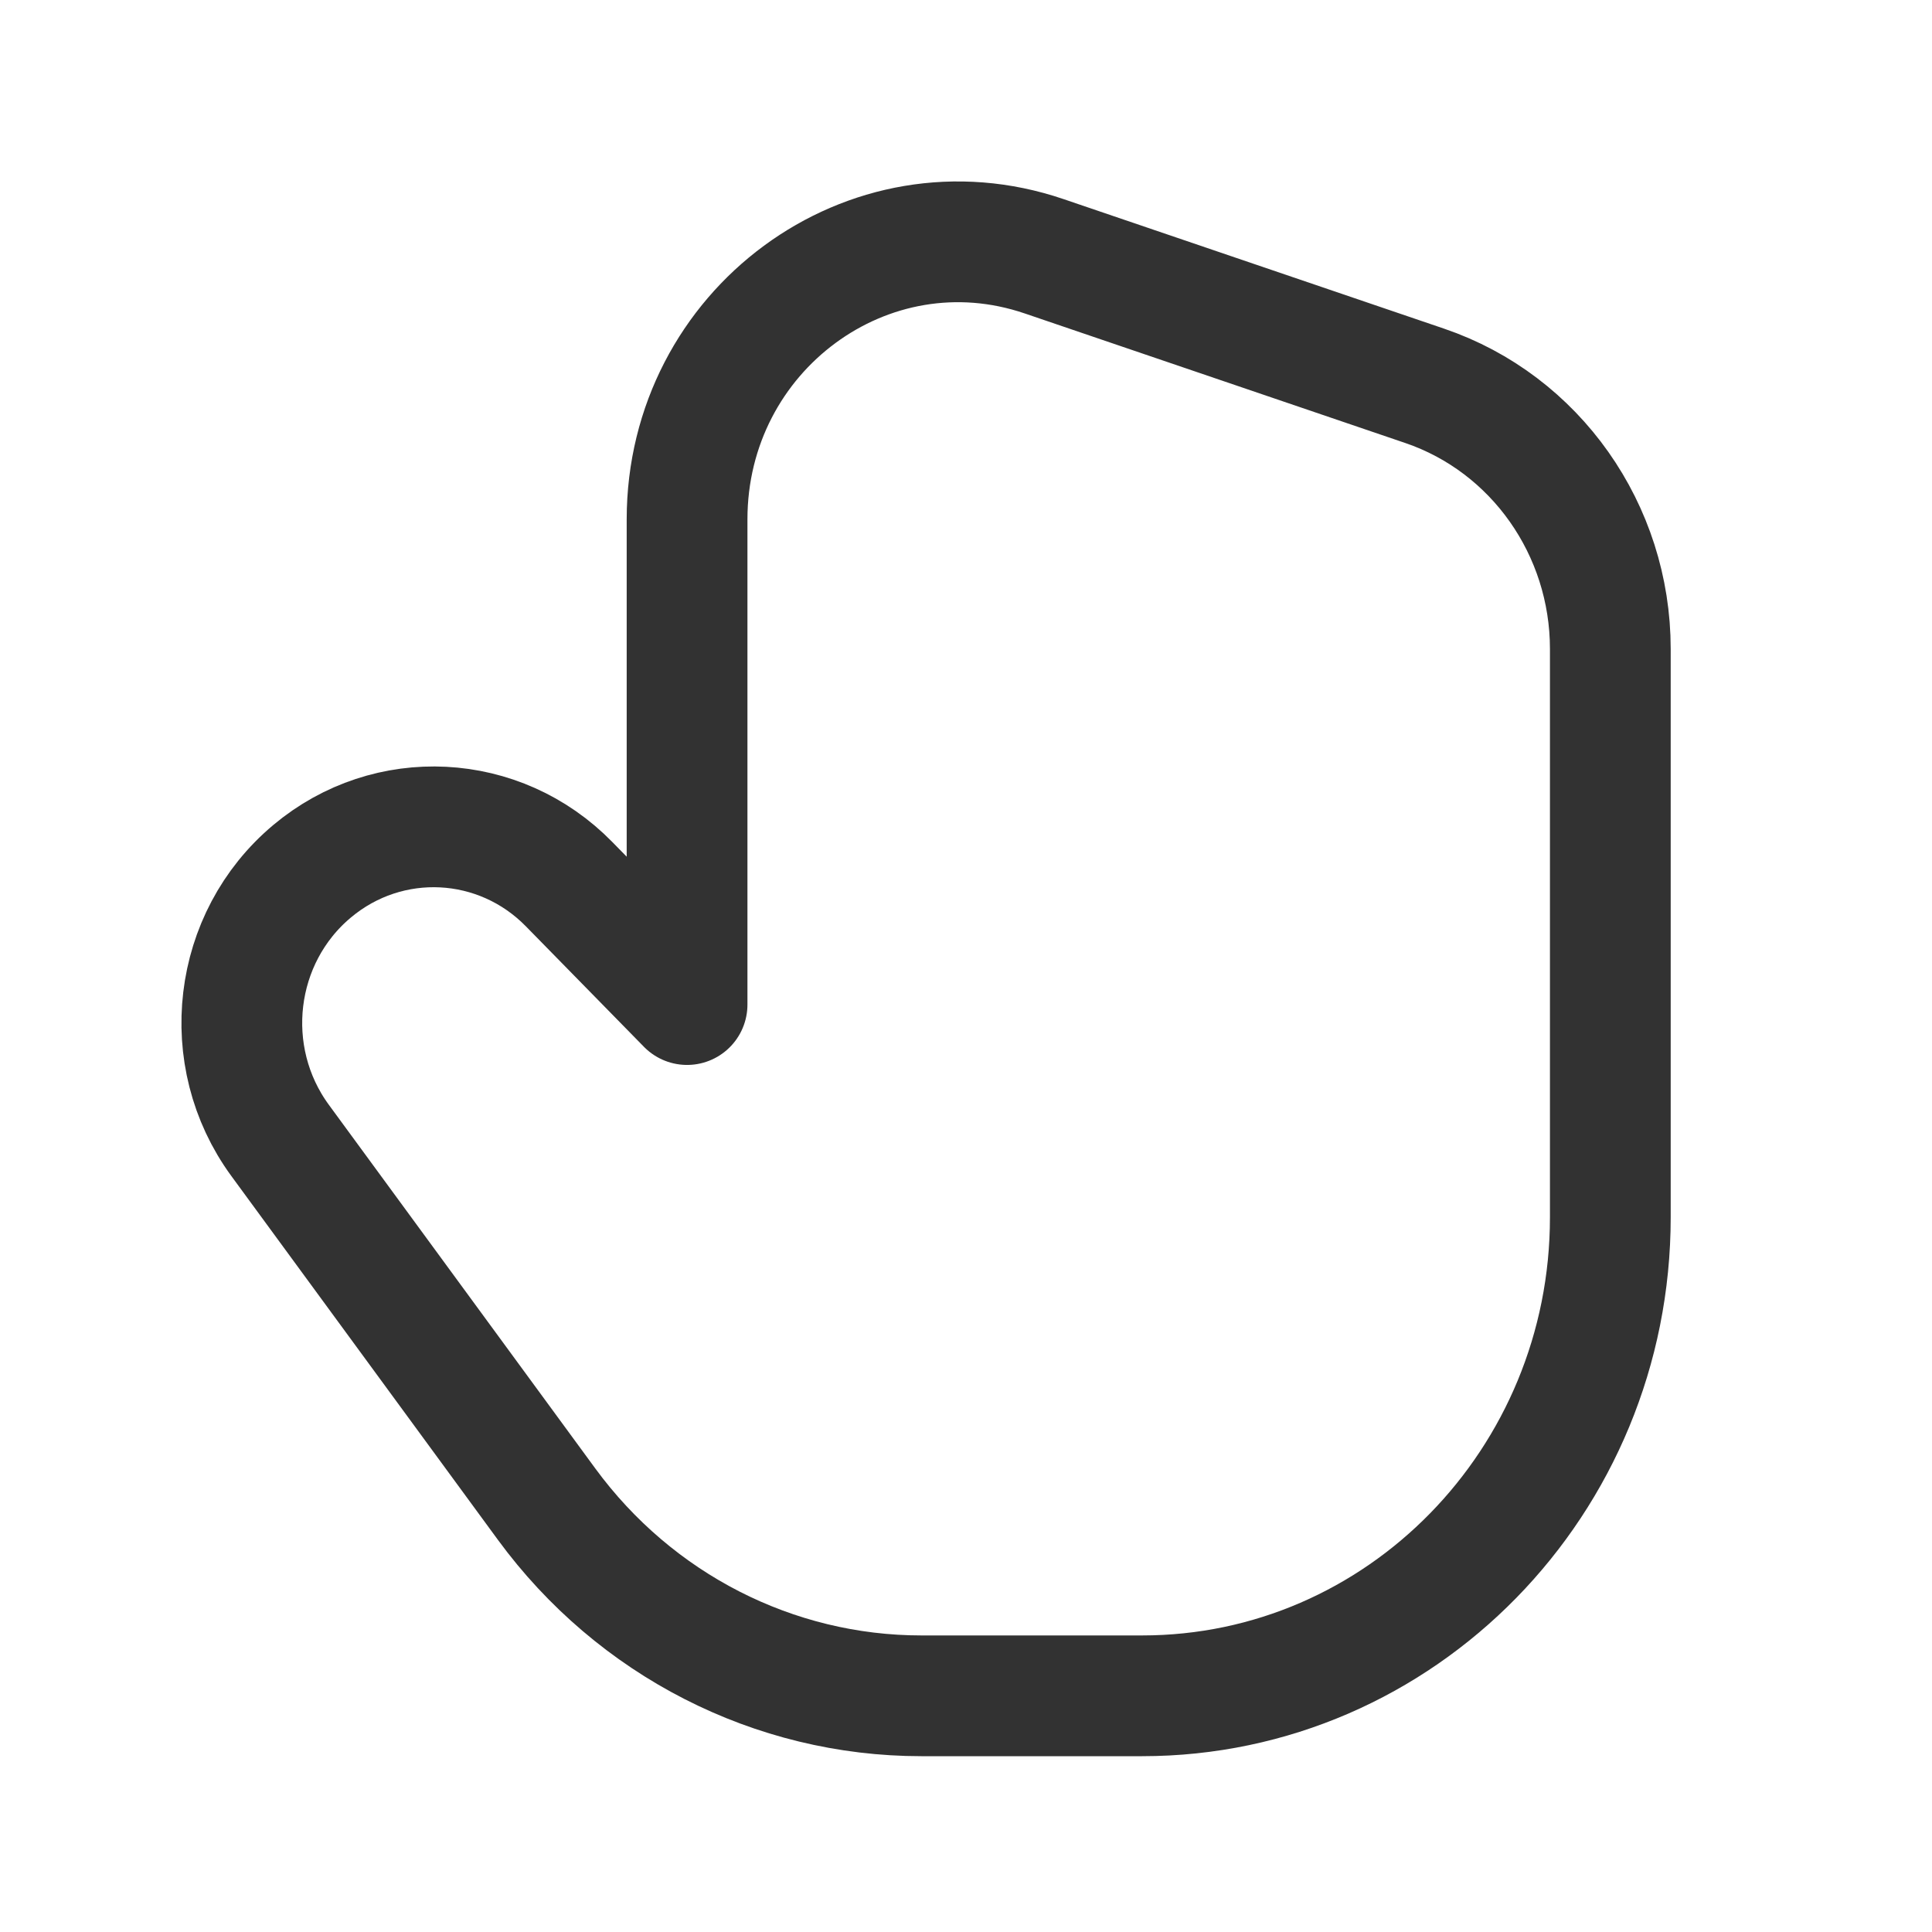
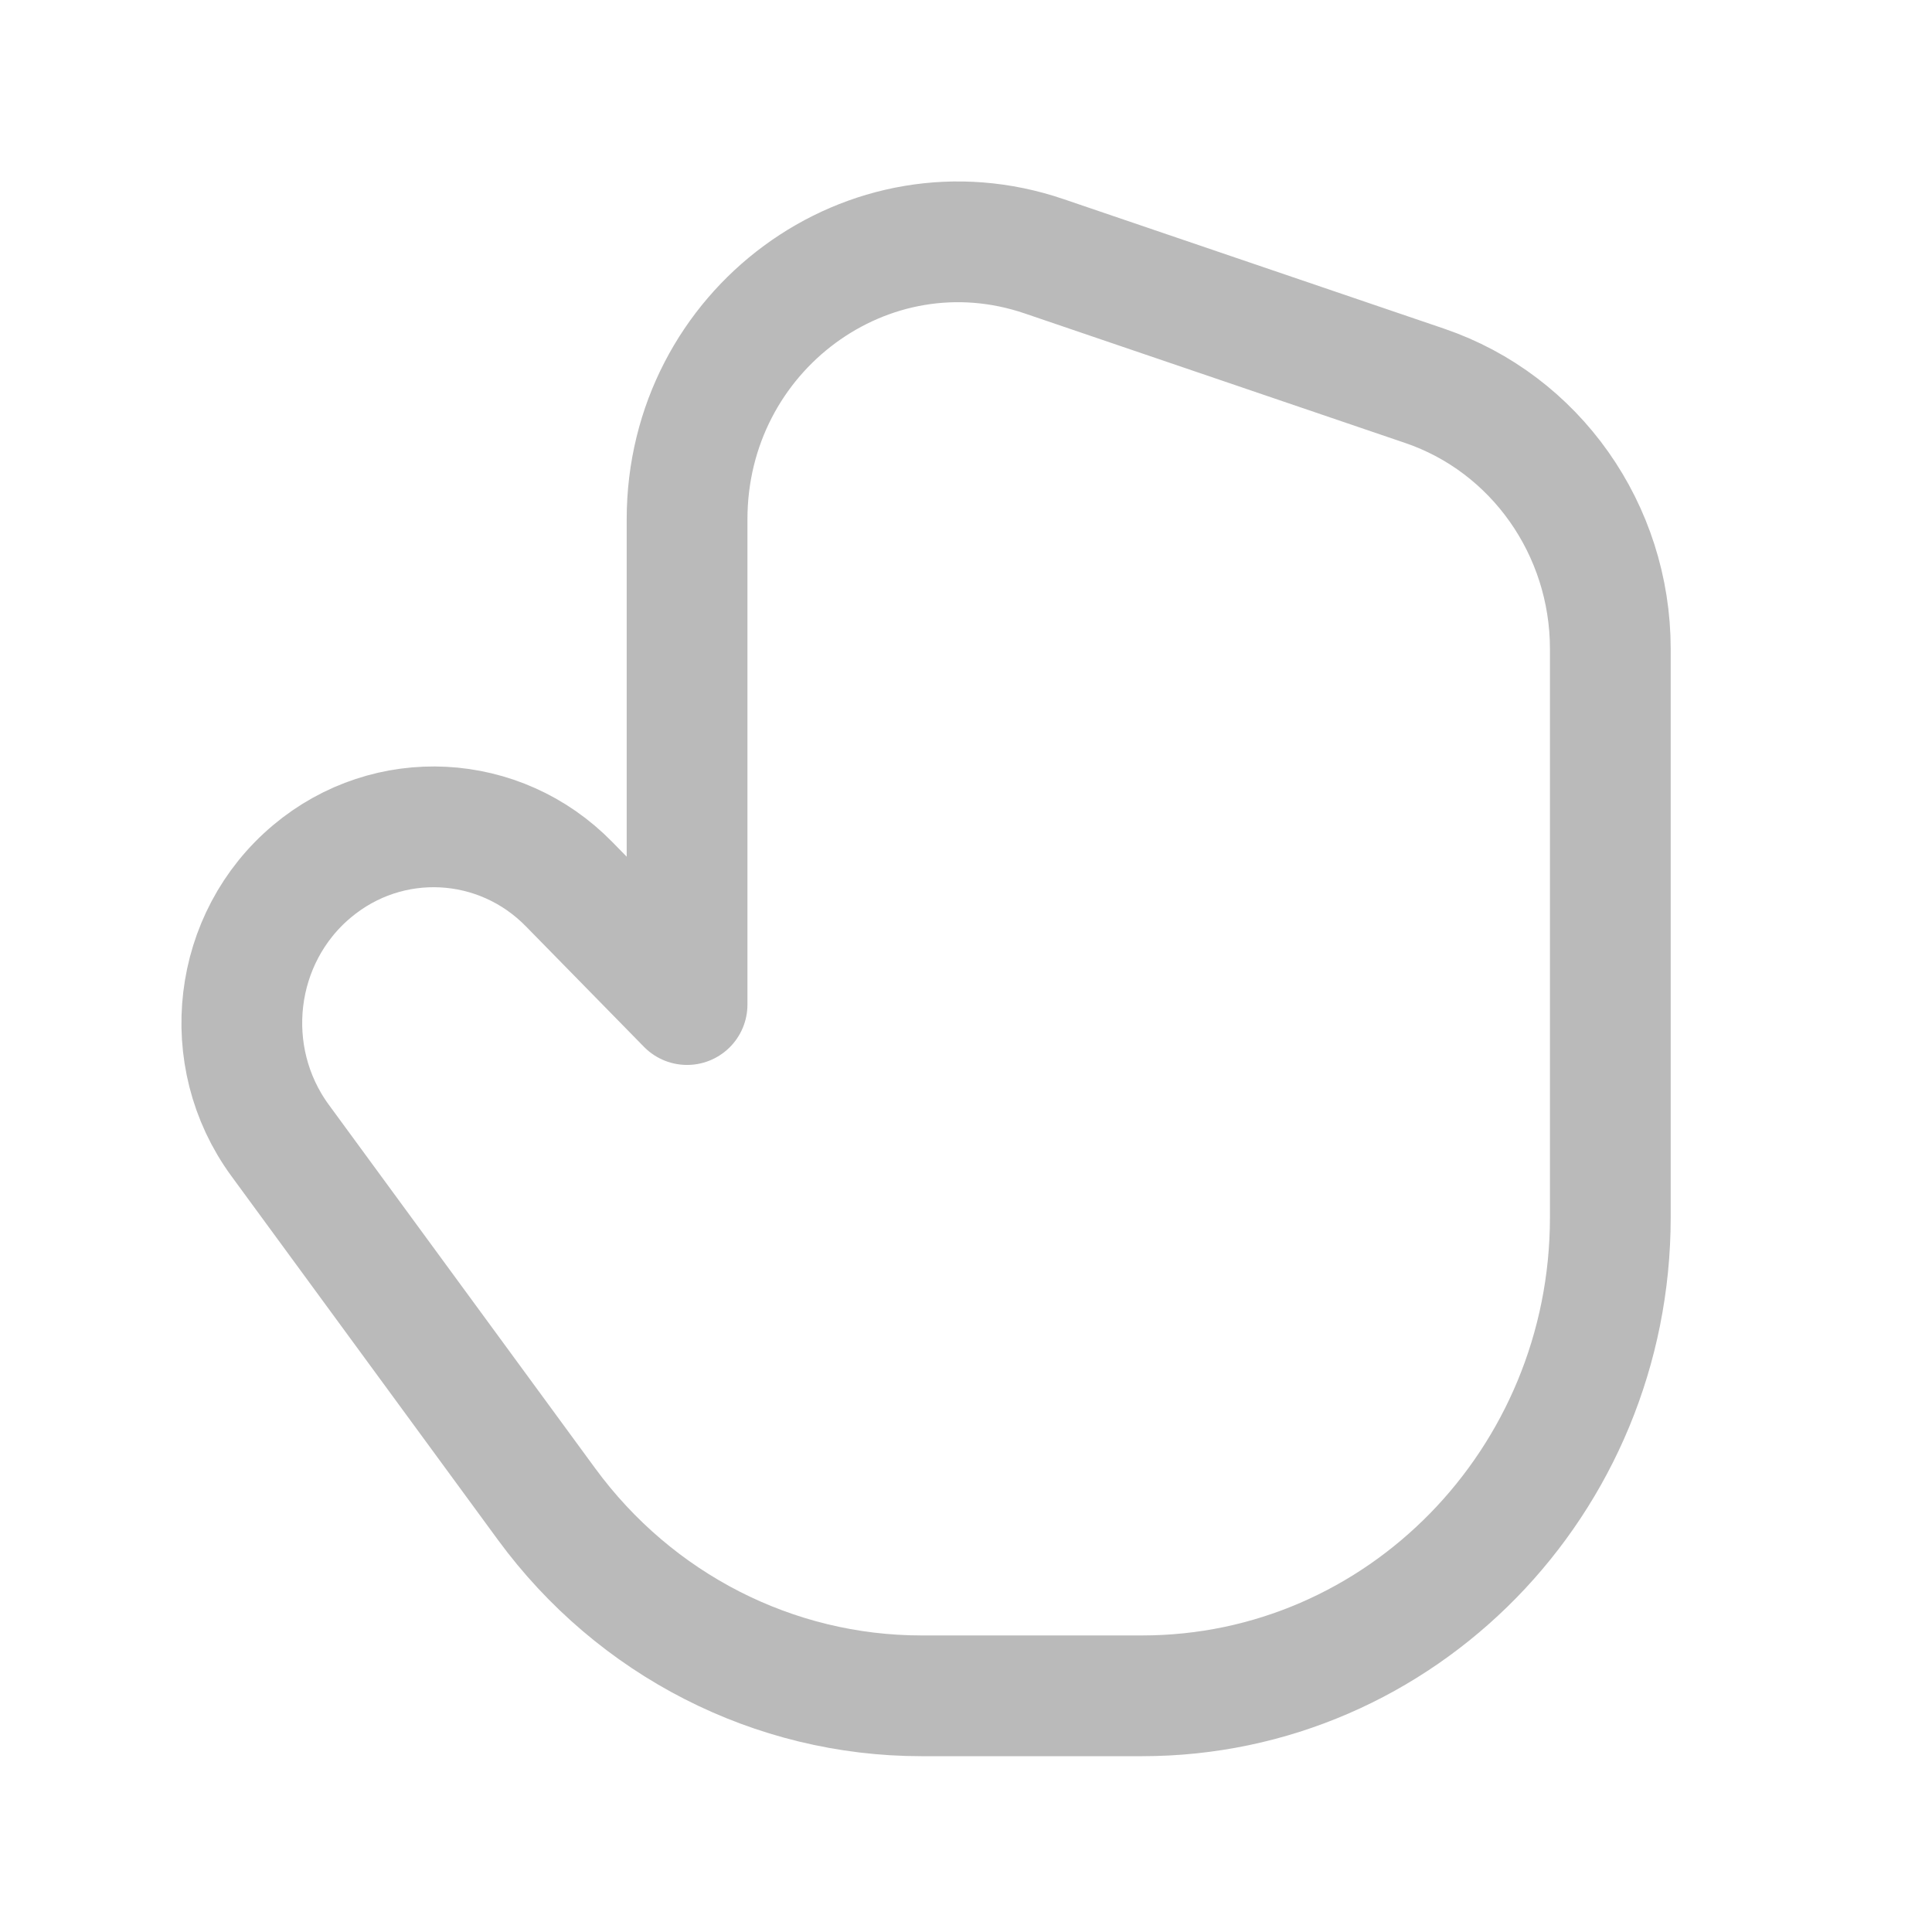
<svg xmlns="http://www.w3.org/2000/svg" width="24px" height="24px" viewBox="0 0 24 24" version="1.1">
  <g id="Hand" stroke="none" stroke-width="1" fill="none" fill-rule="evenodd">
    <g id="Group" transform="translate(-0.005, -0.005)">
      <polygon id="Path" points="0 0 24.01 0 24.01 24.01 0 24.01" />
-       <g stroke-linecap="round" stroke-linejoin="round" transform="translate(3.005, 3.005)" id="Path" stroke="#323232" stroke-width="1.5">
+       <g stroke-linecap="round" stroke-linejoin="round" transform="translate(3.005, 3.005)" id="Path" stroke="#BABABA" stroke-width="1.5">
        <path d="M0.877,7.823 C1.824,7.029 3.207,7.1 4.071,7.985 L5.535,9.479 L5.535,3.452 C5.535,1.1 7.789,-0.561 9.972,0.184 L14.698,1.793 C16.075,2.262 17.004,3.58 17.004,5.061 L17.004,12.122 C17.004,15.404 14.399,18.066 11.188,18.066 L8.446,18.066 C6.614,18.066 4.889,17.184 3.79,15.685 L0.479,11.166 C-0.285,10.122 -0.11,8.649 0.877,7.823 L0.877,7.823 Z" />
      </g>
    </g>
  </g>
</svg>
